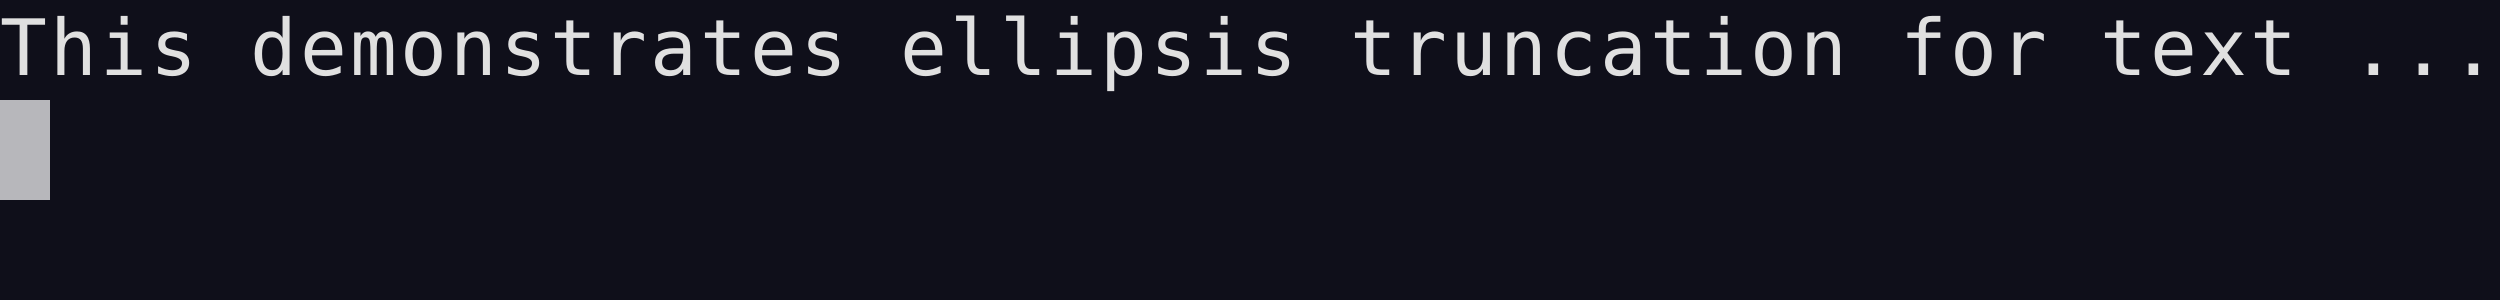
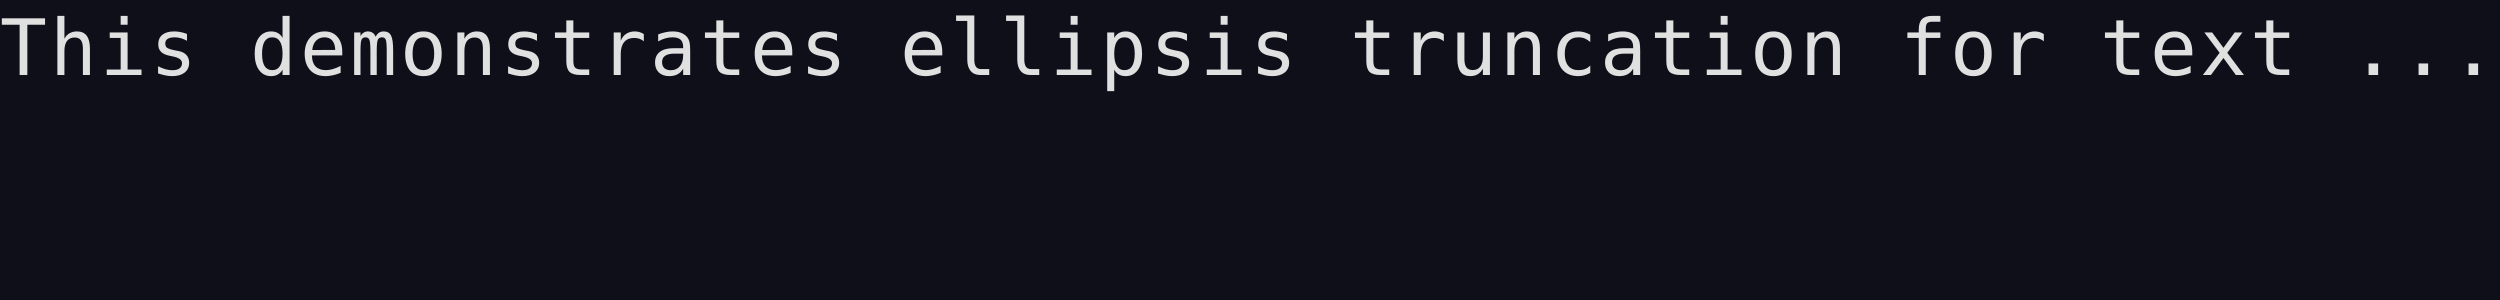
<svg xmlns="http://www.w3.org/2000/svg" width="450" height="54" viewBox="0 0 450 54">
  <defs>
    <style>
      .terminal-text { font-family: 'Cascadia Code', 'Fira Code', 'JetBrains Mono', Consolas, monospace; font-size: 14px; }
      .cursor { fill: #ffffff; opacity: 0.7; }
      @keyframes blink { 0%, 49% { opacity: 1; } 50%, 100% { opacity: 0.3; } }
      .blink { animation: blink 1s infinite; }
      .cell-grid { stroke: rgba(128, 128, 128, 0.5); stroke-width: 0.5; vector-effect: non-scaling-stroke; }
      .pixel-grid { stroke: rgba(64, 64, 64, 0.3); stroke-width: 0.25; vector-effect: non-scaling-stroke; }
      /* Cell group highlighting for related cells (hyperlinks, etc.) */
      .cell { pointer-events: bounding-box; }
      .cell.highlight &gt; rect.cell-bg { stroke: #ff6b6b; stroke-width: 2; }
      .cell.highlight &gt; text { fill: #ff6b6b !important; }
    </style>
  </defs>
  <rect width="450" height="54" fill="#0f0f1a" />
  <g class="terminal-text">
    <g class="cell" data-x="24" data-y="1">
      <rect class="cell-bg" x="216" y="18" width="9" height="18" fill="#0f0f1a" />
    </g>
    <g class="cell" data-x="46" data-y="1">
      <rect class="cell-bg" x="414" y="18" width="9" height="18" fill="#0f0f1a" />
    </g>
    <g class="cell" data-x="47" data-y="1">
      <rect class="cell-bg" x="423" y="18" width="9" height="18" fill="#0f0f1a" />
    </g>
    <g class="cell" data-x="48" data-y="1">
      <rect class="cell-bg" x="432" y="18" width="9" height="18" fill="#0f0f1a" />
    </g>
    <g class="cell" data-x="49" data-y="1">
      <rect class="cell-bg" x="441" y="18" width="9" height="18" fill="#0f0f1a" />
    </g>
    <g class="cell" data-x="0" data-y="2">
      <rect class="cell-bg" x="0" y="36" width="9" height="18" fill="#0f0f1a" />
    </g>
    <g class="cell" data-x="1" data-y="2">
      <rect class="cell-bg" x="9" y="36" width="9" height="18" fill="#0f0f1a" />
    </g>
    <g class="cell" data-x="45" data-y="1">
      <rect class="cell-bg" x="405" y="18" width="9" height="18" fill="#0f0f1a" />
    </g>
    <g class="cell" data-x="2" data-y="2">
      <rect class="cell-bg" x="18" y="36" width="9" height="18" fill="#0f0f1a" />
    </g>
    <g class="cell" data-x="4" data-y="2">
      <rect class="cell-bg" x="36" y="36" width="9" height="18" fill="#0f0f1a" />
    </g>
    <g class="cell" data-x="5" data-y="2">
      <rect class="cell-bg" x="45" y="36" width="9" height="18" fill="#0f0f1a" />
    </g>
    <g class="cell" data-x="6" data-y="2">
      <rect class="cell-bg" x="54" y="36" width="9" height="18" fill="#0f0f1a" />
    </g>
    <g class="cell" data-x="7" data-y="2">
      <rect class="cell-bg" x="63" y="36" width="9" height="18" fill="#0f0f1a" />
    </g>
    <g class="cell" data-x="8" data-y="2">
      <rect class="cell-bg" x="72" y="36" width="9" height="18" fill="#0f0f1a" />
    </g>
    <g class="cell" data-x="9" data-y="2">
      <rect class="cell-bg" x="81" y="36" width="9" height="18" fill="#0f0f1a" />
    </g>
    <g class="cell" data-x="3" data-y="2">
      <rect class="cell-bg" x="27" y="36" width="9" height="18" fill="#0f0f1a" />
    </g>
    <g class="cell" data-x="44" data-y="1">
      <rect class="cell-bg" x="396" y="18" width="9" height="18" fill="#0f0f1a" />
    </g>
    <g class="cell" data-x="43" data-y="1">
      <rect class="cell-bg" x="387" y="18" width="9" height="18" fill="#0f0f1a" />
    </g>
    <g class="cell" data-x="42" data-y="1">
      <rect class="cell-bg" x="378" y="18" width="9" height="18" fill="#0f0f1a" />
    </g>
    <g class="cell" data-x="27" data-y="1">
      <rect class="cell-bg" x="243" y="18" width="9" height="18" fill="#0f0f1a" />
    </g>
    <g class="cell" data-x="28" data-y="1">
      <rect class="cell-bg" x="252" y="18" width="9" height="18" fill="#0f0f1a" />
    </g>
    <g class="cell" data-x="29" data-y="1">
      <rect class="cell-bg" x="261" y="18" width="9" height="18" fill="#0f0f1a" />
    </g>
    <g class="cell" data-x="30" data-y="1">
      <rect class="cell-bg" x="270" y="18" width="9" height="18" fill="#0f0f1a" />
    </g>
    <g class="cell" data-x="31" data-y="1">
      <rect class="cell-bg" x="279" y="18" width="9" height="18" fill="#0f0f1a" />
    </g>
    <g class="cell" data-x="32" data-y="1">
      <rect class="cell-bg" x="288" y="18" width="9" height="18" fill="#0f0f1a" />
    </g>
    <g class="cell" data-x="33" data-y="1">
      <rect class="cell-bg" x="297" y="18" width="9" height="18" fill="#0f0f1a" />
    </g>
    <g class="cell" data-x="34" data-y="1">
      <rect class="cell-bg" x="306" y="18" width="9" height="18" fill="#0f0f1a" />
    </g>
    <g class="cell" data-x="35" data-y="1">
      <rect class="cell-bg" x="315" y="18" width="9" height="18" fill="#0f0f1a" />
    </g>
    <g class="cell" data-x="36" data-y="1">
      <rect class="cell-bg" x="324" y="18" width="9" height="18" fill="#0f0f1a" />
    </g>
    <g class="cell" data-x="37" data-y="1">
      <rect class="cell-bg" x="333" y="18" width="9" height="18" fill="#0f0f1a" />
    </g>
    <g class="cell" data-x="38" data-y="1">
      <rect class="cell-bg" x="342" y="18" width="9" height="18" fill="#0f0f1a" />
    </g>
    <g class="cell" data-x="39" data-y="1">
      <rect class="cell-bg" x="351" y="18" width="9" height="18" fill="#0f0f1a" />
    </g>
    <g class="cell" data-x="40" data-y="1">
      <rect class="cell-bg" x="360" y="18" width="9" height="18" fill="#0f0f1a" />
    </g>
    <g class="cell" data-x="41" data-y="1">
      <rect class="cell-bg" x="369" y="18" width="9" height="18" fill="#0f0f1a" />
    </g>
    <g class="cell" data-x="10" data-y="2">
      <rect class="cell-bg" x="90" y="36" width="9" height="18" fill="#0f0f1a" />
    </g>
    <g class="cell" data-x="11" data-y="2">
      <rect class="cell-bg" x="99" y="36" width="9" height="18" fill="#0f0f1a" />
    </g>
    <g class="cell" data-x="12" data-y="2">
      <rect class="cell-bg" x="108" y="36" width="9" height="18" fill="#0f0f1a" />
    </g>
    <g class="cell" data-x="13" data-y="2">
      <rect class="cell-bg" x="117" y="36" width="9" height="18" fill="#0f0f1a" />
    </g>
    <g class="cell" data-x="33" data-y="2">
      <rect class="cell-bg" x="297" y="36" width="9" height="18" fill="#0f0f1a" />
    </g>
    <g class="cell" data-x="34" data-y="2">
      <rect class="cell-bg" x="306" y="36" width="9" height="18" fill="#0f0f1a" />
    </g>
    <g class="cell" data-x="35" data-y="2">
      <rect class="cell-bg" x="315" y="36" width="9" height="18" fill="#0f0f1a" />
    </g>
    <g class="cell" data-x="36" data-y="2">
      <rect class="cell-bg" x="324" y="36" width="9" height="18" fill="#0f0f1a" />
    </g>
    <g class="cell" data-x="37" data-y="2">
      <rect class="cell-bg" x="333" y="36" width="9" height="18" fill="#0f0f1a" />
    </g>
    <g class="cell" data-x="38" data-y="2">
      <rect class="cell-bg" x="342" y="36" width="9" height="18" fill="#0f0f1a" />
    </g>
    <g class="cell" data-x="39" data-y="2">
      <rect class="cell-bg" x="351" y="36" width="9" height="18" fill="#0f0f1a" />
    </g>
    <g class="cell" data-x="40" data-y="2">
      <rect class="cell-bg" x="360" y="36" width="9" height="18" fill="#0f0f1a" />
    </g>
    <g class="cell" data-x="41" data-y="2">
      <rect class="cell-bg" x="369" y="36" width="9" height="18" fill="#0f0f1a" />
    </g>
    <g class="cell" data-x="42" data-y="2">
      <rect class="cell-bg" x="378" y="36" width="9" height="18" fill="#0f0f1a" />
    </g>
    <g class="cell" data-x="43" data-y="2">
      <rect class="cell-bg" x="387" y="36" width="9" height="18" fill="#0f0f1a" />
    </g>
    <g class="cell" data-x="44" data-y="2">
      <rect class="cell-bg" x="396" y="36" width="9" height="18" fill="#0f0f1a" />
    </g>
    <g class="cell" data-x="45" data-y="2">
      <rect class="cell-bg" x="405" y="36" width="9" height="18" fill="#0f0f1a" />
    </g>
    <g class="cell" data-x="46" data-y="2">
      <rect class="cell-bg" x="414" y="36" width="9" height="18" fill="#0f0f1a" />
    </g>
    <g class="cell" data-x="47" data-y="2">
      <rect class="cell-bg" x="423" y="36" width="9" height="18" fill="#0f0f1a" />
    </g>
    <g class="cell" data-x="32" data-y="2">
      <rect class="cell-bg" x="288" y="36" width="9" height="18" fill="#0f0f1a" />
    </g>
    <g class="cell" data-x="26" data-y="1">
      <rect class="cell-bg" x="234" y="18" width="9" height="18" fill="#0f0f1a" />
    </g>
    <g class="cell" data-x="31" data-y="2">
      <rect class="cell-bg" x="279" y="36" width="9" height="18" fill="#0f0f1a" />
    </g>
    <g class="cell" data-x="29" data-y="2">
      <rect class="cell-bg" x="261" y="36" width="9" height="18" fill="#0f0f1a" />
    </g>
    <g class="cell" data-x="14" data-y="2">
      <rect class="cell-bg" x="126" y="36" width="9" height="18" fill="#0f0f1a" />
    </g>
    <g class="cell" data-x="15" data-y="2">
      <rect class="cell-bg" x="135" y="36" width="9" height="18" fill="#0f0f1a" />
    </g>
    <g class="cell" data-x="16" data-y="2">
      <rect class="cell-bg" x="144" y="36" width="9" height="18" fill="#0f0f1a" />
    </g>
    <g class="cell" data-x="17" data-y="2">
      <rect class="cell-bg" x="153" y="36" width="9" height="18" fill="#0f0f1a" />
    </g>
    <g class="cell" data-x="18" data-y="2">
      <rect class="cell-bg" x="162" y="36" width="9" height="18" fill="#0f0f1a" />
    </g>
    <g class="cell" data-x="19" data-y="2">
      <rect class="cell-bg" x="171" y="36" width="9" height="18" fill="#0f0f1a" />
    </g>
    <g class="cell" data-x="20" data-y="2">
      <rect class="cell-bg" x="180" y="36" width="9" height="18" fill="#0f0f1a" />
    </g>
    <g class="cell" data-x="21" data-y="2">
      <rect class="cell-bg" x="189" y="36" width="9" height="18" fill="#0f0f1a" />
    </g>
    <g class="cell" data-x="22" data-y="2">
      <rect class="cell-bg" x="198" y="36" width="9" height="18" fill="#0f0f1a" />
    </g>
    <g class="cell" data-x="23" data-y="2">
      <rect class="cell-bg" x="207" y="36" width="9" height="18" fill="#0f0f1a" />
    </g>
    <g class="cell" data-x="24" data-y="2">
      <rect class="cell-bg" x="216" y="36" width="9" height="18" fill="#0f0f1a" />
    </g>
    <g class="cell" data-x="25" data-y="2">
      <rect class="cell-bg" x="225" y="36" width="9" height="18" fill="#0f0f1a" />
    </g>
    <g class="cell" data-x="26" data-y="2">
      <rect class="cell-bg" x="234" y="36" width="9" height="18" fill="#0f0f1a" />
    </g>
    <g class="cell" data-x="27" data-y="2">
      <rect class="cell-bg" x="243" y="36" width="9" height="18" fill="#0f0f1a" />
    </g>
    <g class="cell" data-x="28" data-y="2">
      <rect class="cell-bg" x="252" y="36" width="9" height="18" fill="#0f0f1a" />
    </g>
    <g class="cell" data-x="30" data-y="2">
      <rect class="cell-bg" x="270" y="36" width="9" height="18" fill="#0f0f1a" />
    </g>
    <g class="cell" data-x="25" data-y="1">
      <rect class="cell-bg" x="225" y="18" width="9" height="18" fill="#0f0f1a" />
    </g>
    <g class="cell" data-x="49" data-y="2">
      <rect class="cell-bg" x="441" y="36" width="9" height="18" fill="#0f0f1a" />
    </g>
    <g class="cell" data-x="23" data-y="1">
      <rect class="cell-bg" x="207" y="18" width="9" height="18" fill="#0f0f1a" />
    </g>
    <g class="cell" data-x="1" data-y="1">
      <rect class="cell-bg" x="9" y="18" width="9" height="18" fill="#0f0f1a" />
    </g>
    <g class="cell" data-x="2" data-y="1">
      <rect class="cell-bg" x="18" y="18" width="9" height="18" fill="#0f0f1a" />
    </g>
    <g class="cell" data-x="3" data-y="1">
      <rect class="cell-bg" x="27" y="18" width="9" height="18" fill="#0f0f1a" />
    </g>
    <g class="cell" data-x="4" data-y="1">
      <rect class="cell-bg" x="36" y="18" width="9" height="18" fill="#0f0f1a" />
    </g>
    <g class="cell" data-x="5" data-y="1">
      <rect class="cell-bg" x="45" y="18" width="9" height="18" fill="#0f0f1a" />
    </g>
    <g class="cell" data-x="6" data-y="1">
      <rect class="cell-bg" x="54" y="18" width="9" height="18" fill="#0f0f1a" />
    </g>
    <g class="cell" data-x="7" data-y="1">
      <rect class="cell-bg" x="63" y="18" width="9" height="18" fill="#0f0f1a" />
    </g>
    <g class="cell" data-x="8" data-y="1">
      <rect class="cell-bg" x="72" y="18" width="9" height="18" fill="#0f0f1a" />
    </g>
    <g class="cell" data-x="9" data-y="1">
      <rect class="cell-bg" x="81" y="18" width="9" height="18" fill="#0f0f1a" />
    </g>
    <g class="cell" data-x="10" data-y="1">
      <rect class="cell-bg" x="90" y="18" width="9" height="18" fill="#0f0f1a" />
    </g>
    <g class="cell" data-x="0" data-y="1">
      <rect class="cell-bg" x="0" y="18" width="9" height="18" fill="#0f0f1a" />
    </g>
    <g class="cell" data-x="11" data-y="1">
      <rect class="cell-bg" x="99" y="18" width="9" height="18" fill="#0f0f1a" />
    </g>
    <g class="cell" data-x="13" data-y="1">
      <rect class="cell-bg" x="117" y="18" width="9" height="18" fill="#0f0f1a" />
    </g>
    <g class="cell" data-x="14" data-y="1">
      <rect class="cell-bg" x="126" y="18" width="9" height="18" fill="#0f0f1a" />
    </g>
    <g class="cell" data-x="15" data-y="1">
      <rect class="cell-bg" x="135" y="18" width="9" height="18" fill="#0f0f1a" />
    </g>
    <g class="cell" data-x="16" data-y="1">
      <rect class="cell-bg" x="144" y="18" width="9" height="18" fill="#0f0f1a" />
    </g>
    <g class="cell" data-x="17" data-y="1">
      <rect class="cell-bg" x="153" y="18" width="9" height="18" fill="#0f0f1a" />
    </g>
    <g class="cell" data-x="18" data-y="1">
      <rect class="cell-bg" x="162" y="18" width="9" height="18" fill="#0f0f1a" />
    </g>
    <g class="cell" data-x="19" data-y="1">
      <rect class="cell-bg" x="171" y="18" width="9" height="18" fill="#0f0f1a" />
    </g>
    <g class="cell" data-x="20" data-y="1">
      <rect class="cell-bg" x="180" y="18" width="9" height="18" fill="#0f0f1a" />
    </g>
    <g class="cell" data-x="21" data-y="1">
      <rect class="cell-bg" x="189" y="18" width="9" height="18" fill="#0f0f1a" />
    </g>
    <g class="cell" data-x="22" data-y="1">
      <rect class="cell-bg" x="198" y="18" width="9" height="18" fill="#0f0f1a" />
    </g>
    <g class="cell" data-x="12" data-y="1">
      <rect class="cell-bg" x="108" y="18" width="9" height="18" fill="#0f0f1a" />
    </g>
    <g class="cell" data-x="48" data-y="2">
      <rect class="cell-bg" x="432" y="36" width="9" height="18" fill="#0f0f1a" />
    </g>
    <g class="cell" data-x="0" data-y="0">
      <rect class="cell-bg" x="0" y="0" width="9" height="18" fill="#0f0f1a" />
      <text x="0.0" y="13.5" fill="#e0e0e0" text-anchor="start">T</text>
    </g>
    <g class="cell" data-x="1" data-y="0">
      <rect class="cell-bg" x="9" y="0" width="9" height="18" fill="#0f0f1a" />
      <text x="9.0" y="13.5" fill="#e0e0e0" text-anchor="start">h</text>
    </g>
    <g class="cell" data-x="2" data-y="0">
      <rect class="cell-bg" x="18" y="0" width="9" height="18" fill="#0f0f1a" />
      <text x="18.0" y="13.5" fill="#e0e0e0" text-anchor="start">i</text>
    </g>
    <g class="cell" data-x="3" data-y="0">
      <rect class="cell-bg" x="27" y="0" width="9" height="18" fill="#0f0f1a" />
      <text x="27.0" y="13.5" fill="#e0e0e0" text-anchor="start">s</text>
    </g>
    <g class="cell" data-x="4" data-y="0">
      <rect class="cell-bg" x="36" y="0" width="9" height="18" fill="#0f0f1a" />
    </g>
    <g class="cell" data-x="5" data-y="0">
      <rect class="cell-bg" x="45" y="0" width="9" height="18" fill="#0f0f1a" />
      <text x="45.0" y="13.5" fill="#e0e0e0" text-anchor="start">d</text>
    </g>
    <g class="cell" data-x="6" data-y="0">
      <rect class="cell-bg" x="54" y="0" width="9" height="18" fill="#0f0f1a" />
      <text x="54.0" y="13.5" fill="#e0e0e0" text-anchor="start">e</text>
    </g>
    <g class="cell" data-x="7" data-y="0">
      <rect class="cell-bg" x="63" y="0" width="9" height="18" fill="#0f0f1a" />
      <text x="63.0" y="13.5" fill="#e0e0e0" text-anchor="start">m</text>
    </g>
    <g class="cell" data-x="8" data-y="0">
      <rect class="cell-bg" x="72" y="0" width="9" height="18" fill="#0f0f1a" />
      <text x="72.0" y="13.5" fill="#e0e0e0" text-anchor="start">o</text>
    </g>
    <g class="cell" data-x="9" data-y="0">
      <rect class="cell-bg" x="81" y="0" width="9" height="18" fill="#0f0f1a" />
      <text x="81.0" y="13.5" fill="#e0e0e0" text-anchor="start">n</text>
    </g>
    <g class="cell" data-x="10" data-y="0">
      <rect class="cell-bg" x="90" y="0" width="9" height="18" fill="#0f0f1a" />
      <text x="90.0" y="13.5" fill="#e0e0e0" text-anchor="start">s</text>
    </g>
    <g class="cell" data-x="11" data-y="0">
      <rect class="cell-bg" x="99" y="0" width="9" height="18" fill="#0f0f1a" />
      <text x="99.0" y="13.5" fill="#e0e0e0" text-anchor="start">t</text>
    </g>
    <g class="cell" data-x="12" data-y="0">
      <rect class="cell-bg" x="108" y="0" width="9" height="18" fill="#0f0f1a" />
      <text x="108.0" y="13.5" fill="#e0e0e0" text-anchor="start">r</text>
    </g>
    <g class="cell" data-x="13" data-y="0">
      <rect class="cell-bg" x="117" y="0" width="9" height="18" fill="#0f0f1a" />
      <text x="117.0" y="13.5" fill="#e0e0e0" text-anchor="start">a</text>
    </g>
    <g class="cell" data-x="14" data-y="0">
      <rect class="cell-bg" x="126" y="0" width="9" height="18" fill="#0f0f1a" />
      <text x="126.0" y="13.5" fill="#e0e0e0" text-anchor="start">t</text>
    </g>
    <g class="cell" data-x="15" data-y="0">
      <rect class="cell-bg" x="135" y="0" width="9" height="18" fill="#0f0f1a" />
      <text x="135.0" y="13.5" fill="#e0e0e0" text-anchor="start">e</text>
    </g>
    <g class="cell" data-x="16" data-y="0">
      <rect class="cell-bg" x="144" y="0" width="9" height="18" fill="#0f0f1a" />
      <text x="144.0" y="13.5" fill="#e0e0e0" text-anchor="start">s</text>
    </g>
    <g class="cell" data-x="17" data-y="0">
      <rect class="cell-bg" x="153" y="0" width="9" height="18" fill="#0f0f1a" />
    </g>
    <g class="cell" data-x="18" data-y="0">
      <rect class="cell-bg" x="162" y="0" width="9" height="18" fill="#0f0f1a" />
      <text x="162.0" y="13.5" fill="#e0e0e0" text-anchor="start">e</text>
    </g>
    <g class="cell" data-x="19" data-y="0">
      <rect class="cell-bg" x="171" y="0" width="9" height="18" fill="#0f0f1a" />
      <text x="171.0" y="13.5" fill="#e0e0e0" text-anchor="start">l</text>
    </g>
    <g class="cell" data-x="20" data-y="0">
      <rect class="cell-bg" x="180" y="0" width="9" height="18" fill="#0f0f1a" />
      <text x="180.0" y="13.5" fill="#e0e0e0" text-anchor="start">l</text>
    </g>
    <g class="cell" data-x="21" data-y="0">
      <rect class="cell-bg" x="189" y="0" width="9" height="18" fill="#0f0f1a" />
      <text x="189.0" y="13.5" fill="#e0e0e0" text-anchor="start">i</text>
    </g>
    <g class="cell" data-x="22" data-y="0">
      <rect class="cell-bg" x="198" y="0" width="9" height="18" fill="#0f0f1a" />
      <text x="198.0" y="13.5" fill="#e0e0e0" text-anchor="start">p</text>
    </g>
    <g class="cell" data-x="23" data-y="0">
      <rect class="cell-bg" x="207" y="0" width="9" height="18" fill="#0f0f1a" />
      <text x="207.0" y="13.5" fill="#e0e0e0" text-anchor="start">s</text>
    </g>
    <g class="cell" data-x="24" data-y="0">
      <rect class="cell-bg" x="216" y="0" width="9" height="18" fill="#0f0f1a" />
      <text x="216.0" y="13.5" fill="#e0e0e0" text-anchor="start">i</text>
    </g>
    <g class="cell" data-x="25" data-y="0">
      <rect class="cell-bg" x="225" y="0" width="9" height="18" fill="#0f0f1a" />
      <text x="225.0" y="13.5" fill="#e0e0e0" text-anchor="start">s</text>
    </g>
    <g class="cell" data-x="26" data-y="0">
      <rect class="cell-bg" x="234" y="0" width="9" height="18" fill="#0f0f1a" />
    </g>
    <g class="cell" data-x="27" data-y="0">
      <rect class="cell-bg" x="243" y="0" width="9" height="18" fill="#0f0f1a" />
      <text x="243.0" y="13.5" fill="#e0e0e0" text-anchor="start">t</text>
    </g>
    <g class="cell" data-x="28" data-y="0">
      <rect class="cell-bg" x="252" y="0" width="9" height="18" fill="#0f0f1a" />
      <text x="252.0" y="13.5" fill="#e0e0e0" text-anchor="start">r</text>
    </g>
    <g class="cell" data-x="29" data-y="0">
      <rect class="cell-bg" x="261" y="0" width="9" height="18" fill="#0f0f1a" />
      <text x="261.0" y="13.5" fill="#e0e0e0" text-anchor="start">u</text>
    </g>
    <g class="cell" data-x="30" data-y="0">
      <rect class="cell-bg" x="270" y="0" width="9" height="18" fill="#0f0f1a" />
      <text x="270.0" y="13.5" fill="#e0e0e0" text-anchor="start">n</text>
    </g>
    <g class="cell" data-x="31" data-y="0">
      <rect class="cell-bg" x="279" y="0" width="9" height="18" fill="#0f0f1a" />
      <text x="279.0" y="13.5" fill="#e0e0e0" text-anchor="start">c</text>
    </g>
    <g class="cell" data-x="32" data-y="0">
      <rect class="cell-bg" x="288" y="0" width="9" height="18" fill="#0f0f1a" />
      <text x="288.0" y="13.5" fill="#e0e0e0" text-anchor="start">a</text>
    </g>
    <g class="cell" data-x="33" data-y="0">
      <rect class="cell-bg" x="297" y="0" width="9" height="18" fill="#0f0f1a" />
      <text x="297.0" y="13.5" fill="#e0e0e0" text-anchor="start">t</text>
    </g>
    <g class="cell" data-x="34" data-y="0">
      <rect class="cell-bg" x="306" y="0" width="9" height="18" fill="#0f0f1a" />
      <text x="306.0" y="13.5" fill="#e0e0e0" text-anchor="start">i</text>
    </g>
    <g class="cell" data-x="35" data-y="0">
      <rect class="cell-bg" x="315" y="0" width="9" height="18" fill="#0f0f1a" />
      <text x="315.0" y="13.5" fill="#e0e0e0" text-anchor="start">o</text>
    </g>
    <g class="cell" data-x="36" data-y="0">
      <rect class="cell-bg" x="324" y="0" width="9" height="18" fill="#0f0f1a" />
      <text x="324.0" y="13.5" fill="#e0e0e0" text-anchor="start">n</text>
    </g>
    <g class="cell" data-x="37" data-y="0">
      <rect class="cell-bg" x="333" y="0" width="9" height="18" fill="#0f0f1a" />
    </g>
    <g class="cell" data-x="38" data-y="0">
      <rect class="cell-bg" x="342" y="0" width="9" height="18" fill="#0f0f1a" />
      <text x="342.0" y="13.5" fill="#e0e0e0" text-anchor="start">f</text>
    </g>
    <g class="cell" data-x="39" data-y="0">
      <rect class="cell-bg" x="351" y="0" width="9" height="18" fill="#0f0f1a" />
      <text x="351.0" y="13.5" fill="#e0e0e0" text-anchor="start">o</text>
    </g>
    <g class="cell" data-x="40" data-y="0">
      <rect class="cell-bg" x="360" y="0" width="9" height="18" fill="#0f0f1a" />
      <text x="360.0" y="13.5" fill="#e0e0e0" text-anchor="start">r</text>
    </g>
    <g class="cell" data-x="41" data-y="0">
      <rect class="cell-bg" x="369" y="0" width="9" height="18" fill="#0f0f1a" />
    </g>
    <g class="cell" data-x="42" data-y="0">
      <rect class="cell-bg" x="378" y="0" width="9" height="18" fill="#0f0f1a" />
      <text x="378.0" y="13.5" fill="#e0e0e0" text-anchor="start">t</text>
    </g>
    <g class="cell" data-x="43" data-y="0">
      <rect class="cell-bg" x="387" y="0" width="9" height="18" fill="#0f0f1a" />
      <text x="387.0" y="13.5" fill="#e0e0e0" text-anchor="start">e</text>
    </g>
    <g class="cell" data-x="44" data-y="0">
      <rect class="cell-bg" x="396" y="0" width="9" height="18" fill="#0f0f1a" />
      <text x="396.0" y="13.5" fill="#e0e0e0" text-anchor="start">x</text>
    </g>
    <g class="cell" data-x="45" data-y="0">
      <rect class="cell-bg" x="405" y="0" width="9" height="18" fill="#0f0f1a" />
      <text x="405.0" y="13.5" fill="#e0e0e0" text-anchor="start">t</text>
    </g>
    <g class="cell" data-x="46" data-y="0">
      <rect class="cell-bg" x="414" y="0" width="9" height="18" fill="#0f0f1a" />
    </g>
    <g class="cell" data-x="47" data-y="0">
      <rect class="cell-bg" x="423" y="0" width="9" height="18" fill="#0f0f1a" />
      <text x="423.0" y="13.5" fill="#e0e0e0" text-anchor="start">.</text>
    </g>
    <g class="cell" data-x="48" data-y="0">
      <rect class="cell-bg" x="432" y="0" width="9" height="18" fill="#0f0f1a" />
      <text x="432.0" y="13.5" fill="#e0e0e0" text-anchor="start">.</text>
    </g>
    <g class="cell" data-x="49" data-y="0">
      <rect class="cell-bg" x="441" y="0" width="9" height="18" fill="#0f0f1a" />
      <text x="441.0" y="13.5" fill="#e0e0e0" text-anchor="start">.</text>
    </g>
  </g>
-   <rect class="cursor" x="0" y="18" width="9" height="18" />
</svg>
